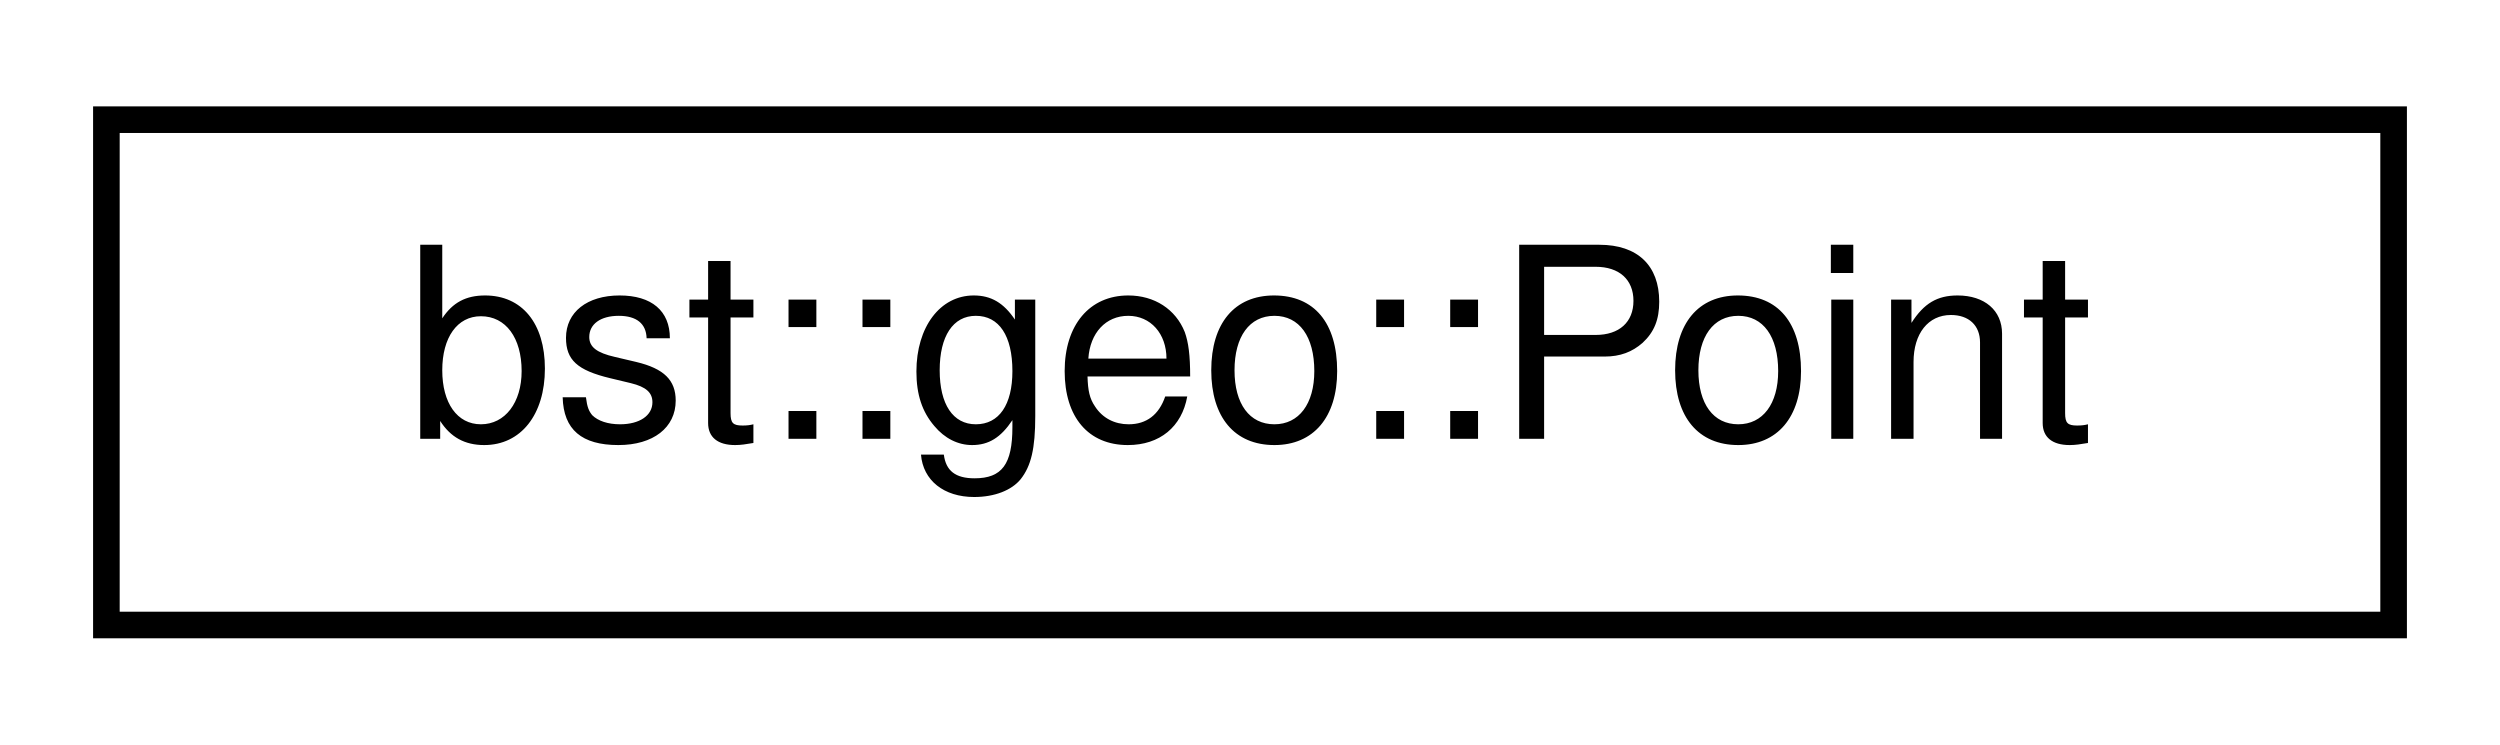
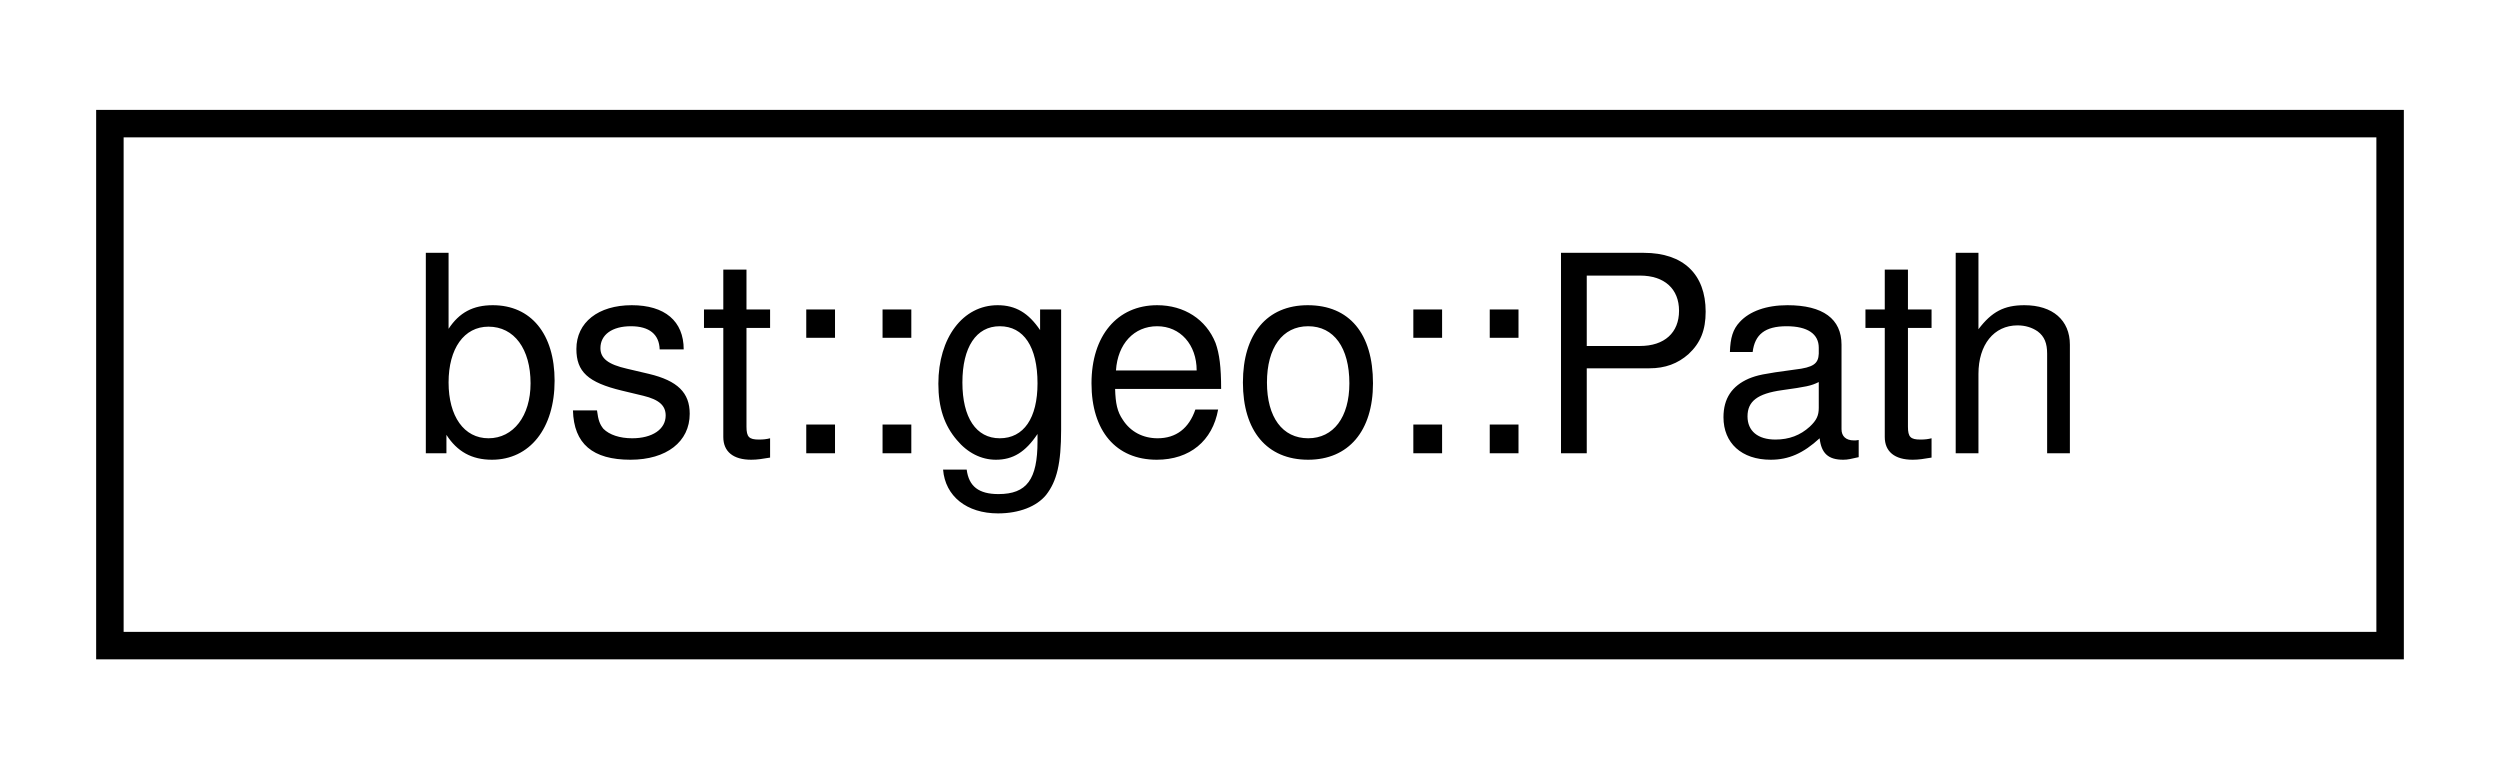
- <svg xmlns="http://www.w3.org/2000/svg" xmlns:xlink="http://www.w3.org/1999/xlink" width="94pt" height="28pt" viewBox="0.00 0.00 94.00 28.00">
+ <svg xmlns="http://www.w3.org/2000/svg" xmlns:xlink="http://www.w3.org/1999/xlink" width="91pt" height="28pt" viewBox="0.00 0.00 91.00 28.00">
  <g id="graph0" class="graph" transform="scale(1 1) rotate(0) translate(4 24)">
    <g id="node1" class="node">
      <g id="a_node1">
-         <a xlink:href="classbst_1_1geo_1_1Point.html" target="_top" xlink:title="A geographical point.">
-           <polygon fill="none" stroke="black" points="0,-0.5 0,-19.5 86,-19.5 86,-0.5 0,-0.5" />
-           <text text-anchor="middle" x="43" y="-7.5" font-family="Helvetica,sans-Serif" font-size="10.00">bst::geo::Point</text>
+         <a xlink:href="classbst_1_1geo_1_1Path.html" target="_top" xlink:title="A path of geographical points.">
+           <polygon fill="none" stroke="black" points="0,-0.5 0,-19.5 83,-19.5 83,-0.5 0,-0.5" />
+           <text text-anchor="middle" x="41.5" y="-7.5" font-family="Helvetica,sans-Serif" font-size="10.00">bst::geo::Path</text>
        </a>
      </g>
    </g>
  </g>
</svg>
